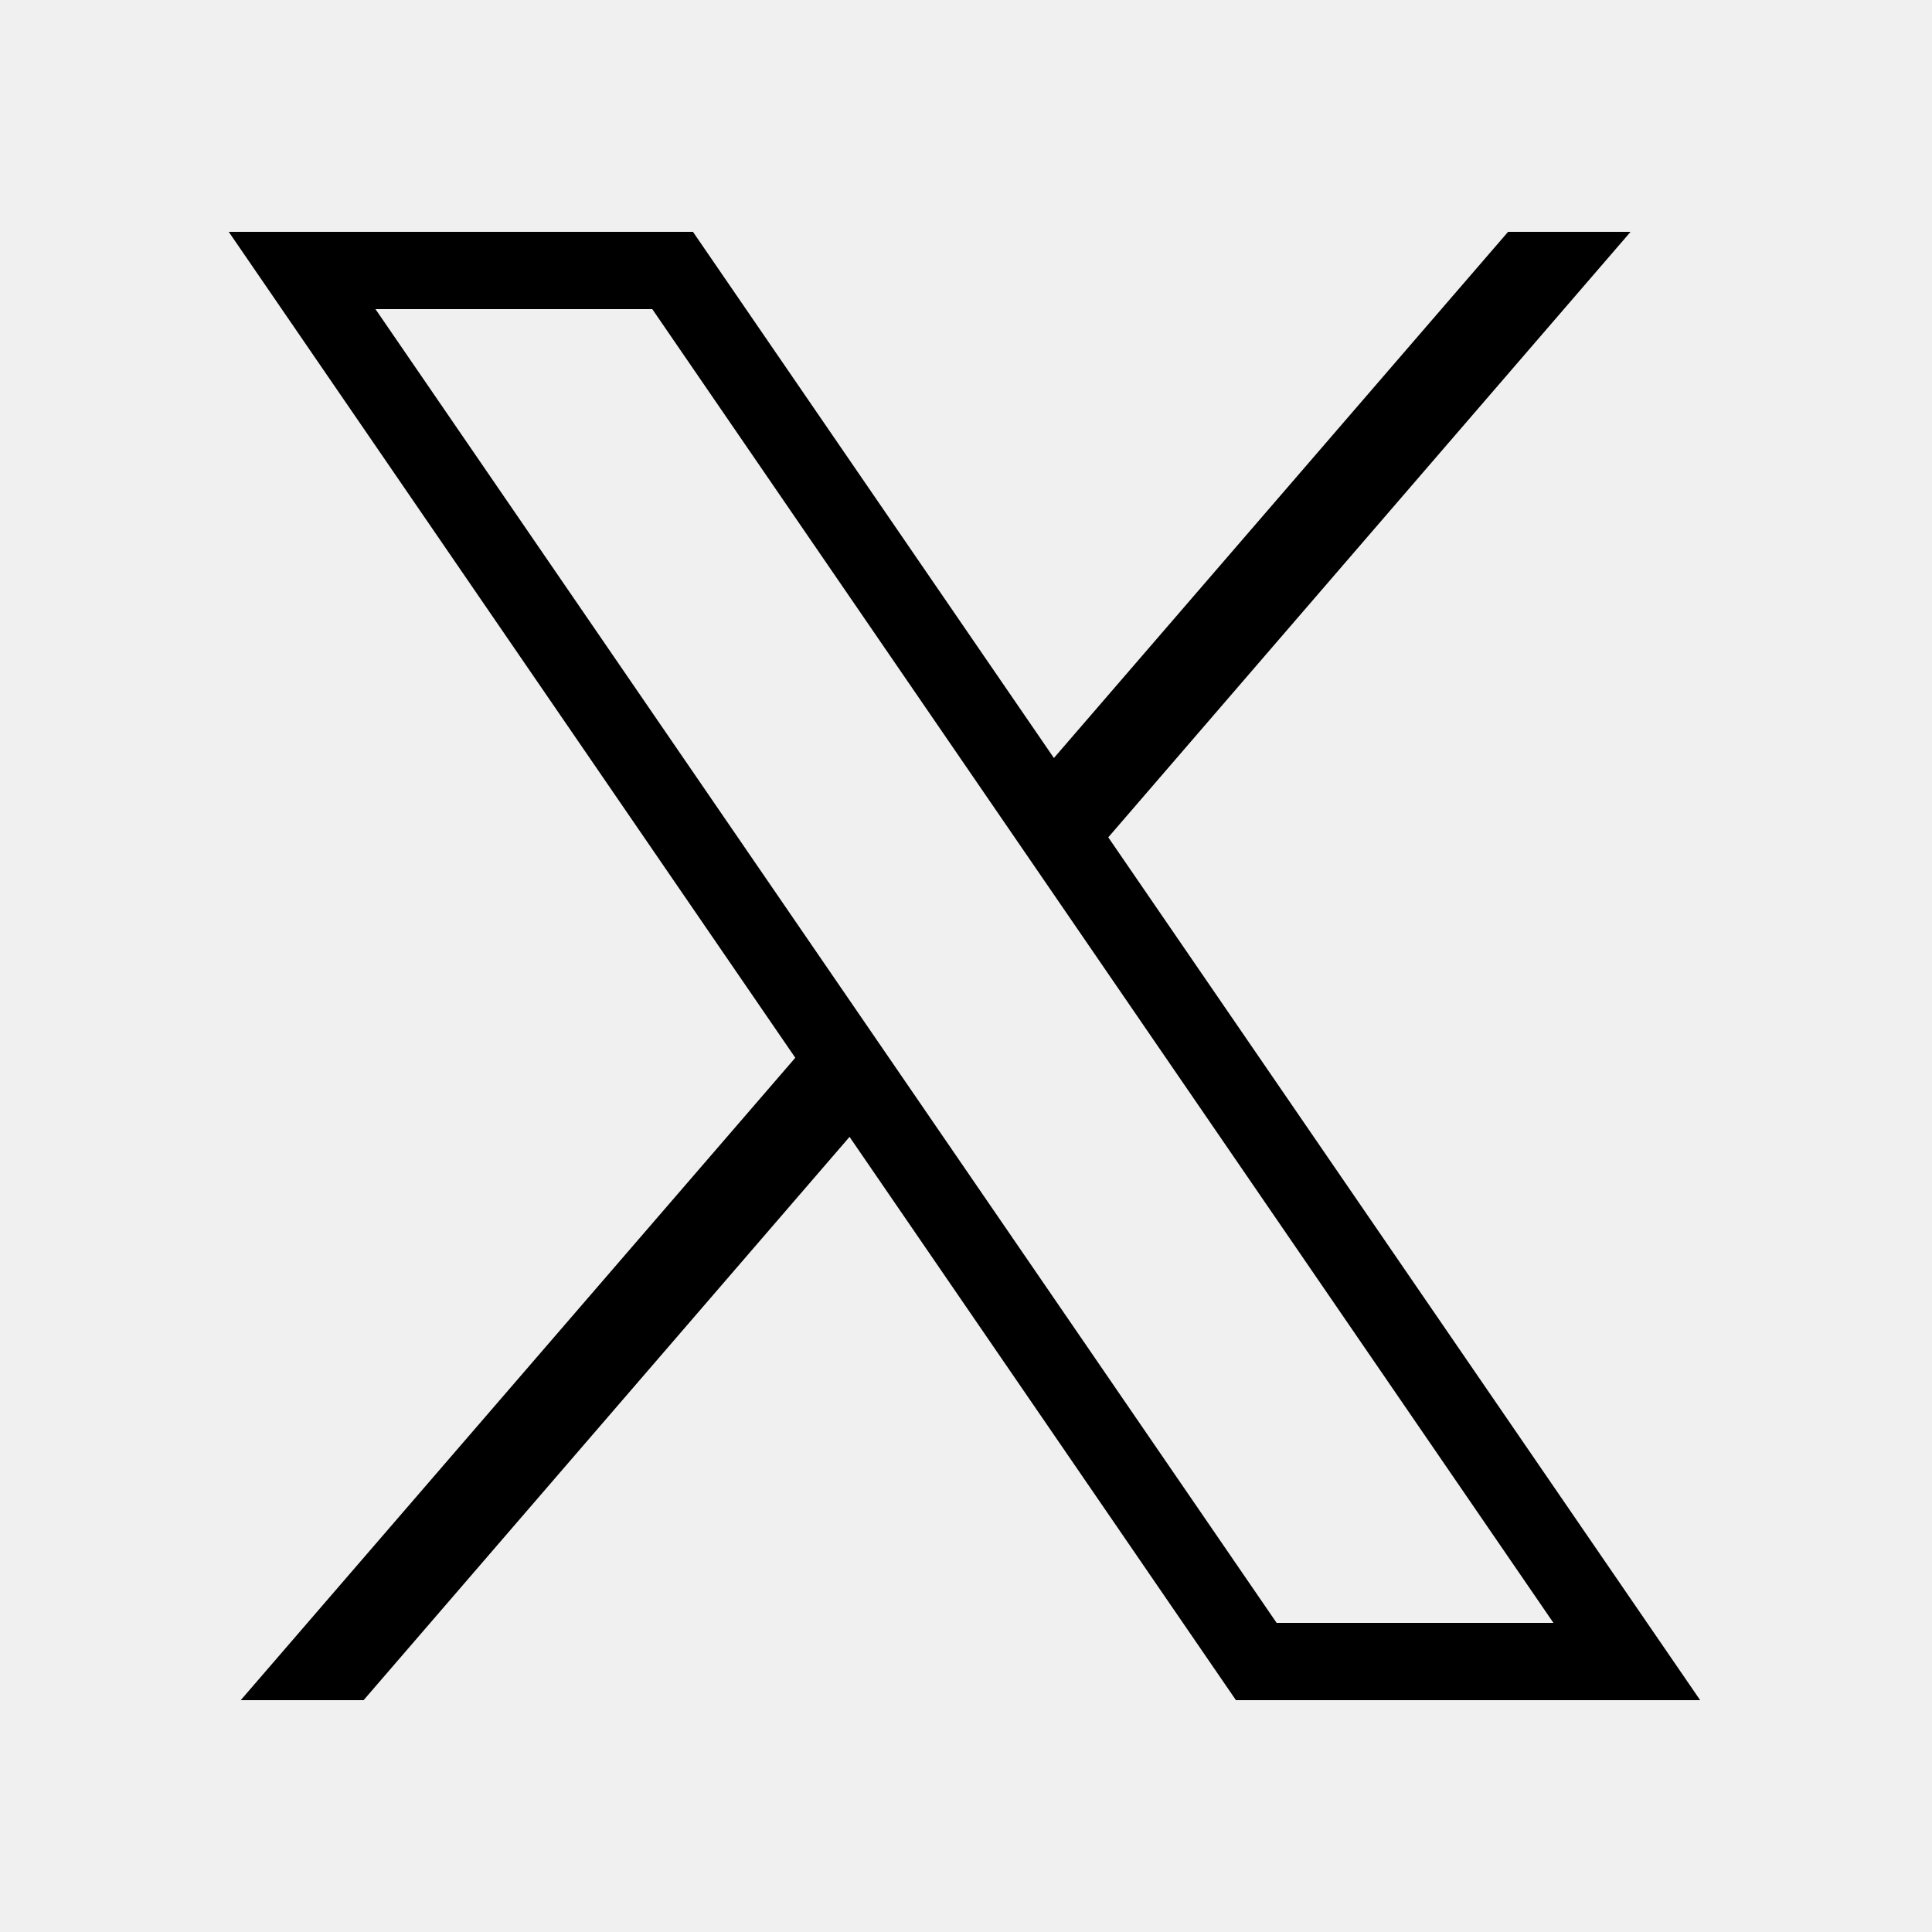
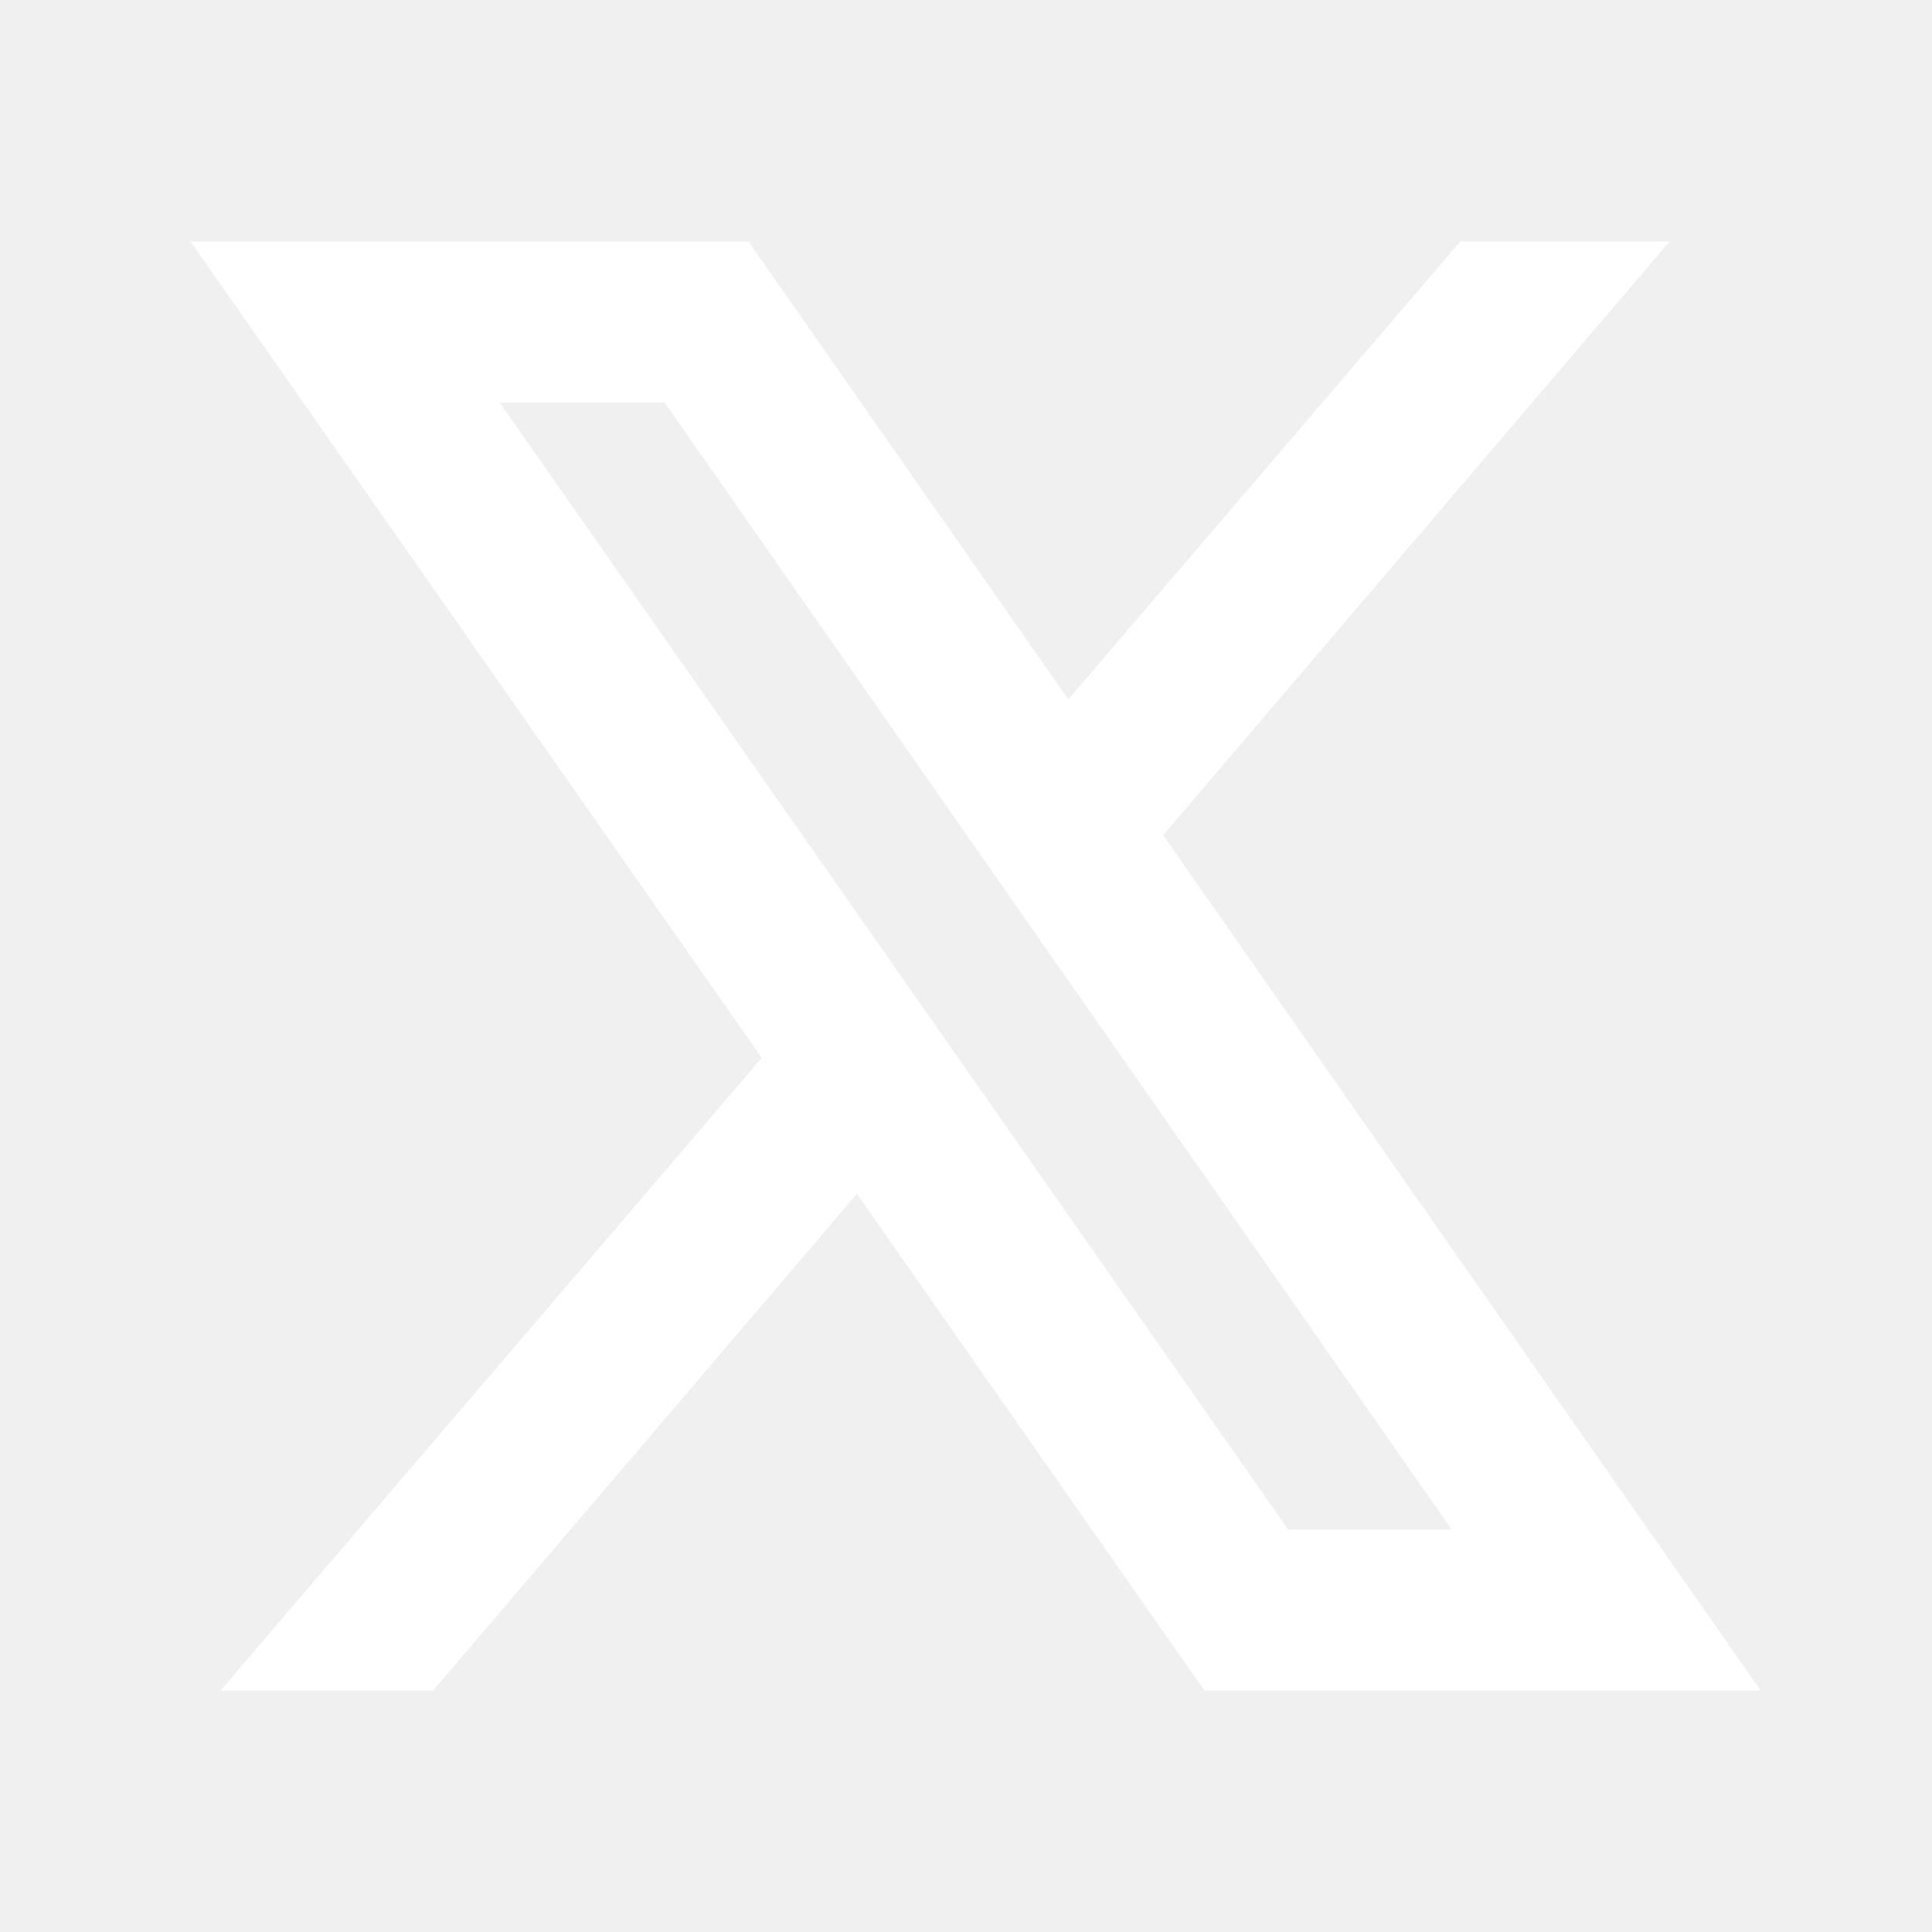
- <svg xmlns="http://www.w3.org/2000/svg" viewBox="0 0 50 50" width="50px" height="50px">
-   <path d="M 5.92 6 L 20.582 27.375 L 6.23 44 L 9.41 44 L 21.986 29.422 L 31.986 44 L 44 44 L 28.682 21.67 L 42.199 6 L 39.029 6 L 27.275 19.617 L 17.934 6 L 5.92 6 z M 9.717 8 L 16.881 8 L 40.203 42 L 33.039 42 L 9.717 8 z" />
+ <svg xmlns="http://www.w3.org/2000/svg" viewBox="0,0,256,256" width="24px" height="24px" fill-rule="nonzero">
+   <g fill="#ffffff" fill-rule="nonzero" stroke="none" stroke-width="1" stroke-linecap="butt" stroke-linejoin="miter" stroke-miterlimit="10" stroke-dasharray="" stroke-dashoffset="0" font-family="none" font-weight="none" font-size="none" text-anchor="none" style="mix-blend-mode: normal">
+     <g transform="scale(10.66667,10.66667)">
+       <path d="M2.367,3l7.096,10.141l-6.723,7.859h2.641l5.264,-6.17l4.316,6.17h6.91l-7.422,-10.625l6.291,-7.375h-2.6l-4.869,5.688l-3.973,-5.688zM6.207,5h2.049l9.777,14h-2.031z" />
+     </g>
+   </g>
</svg>
